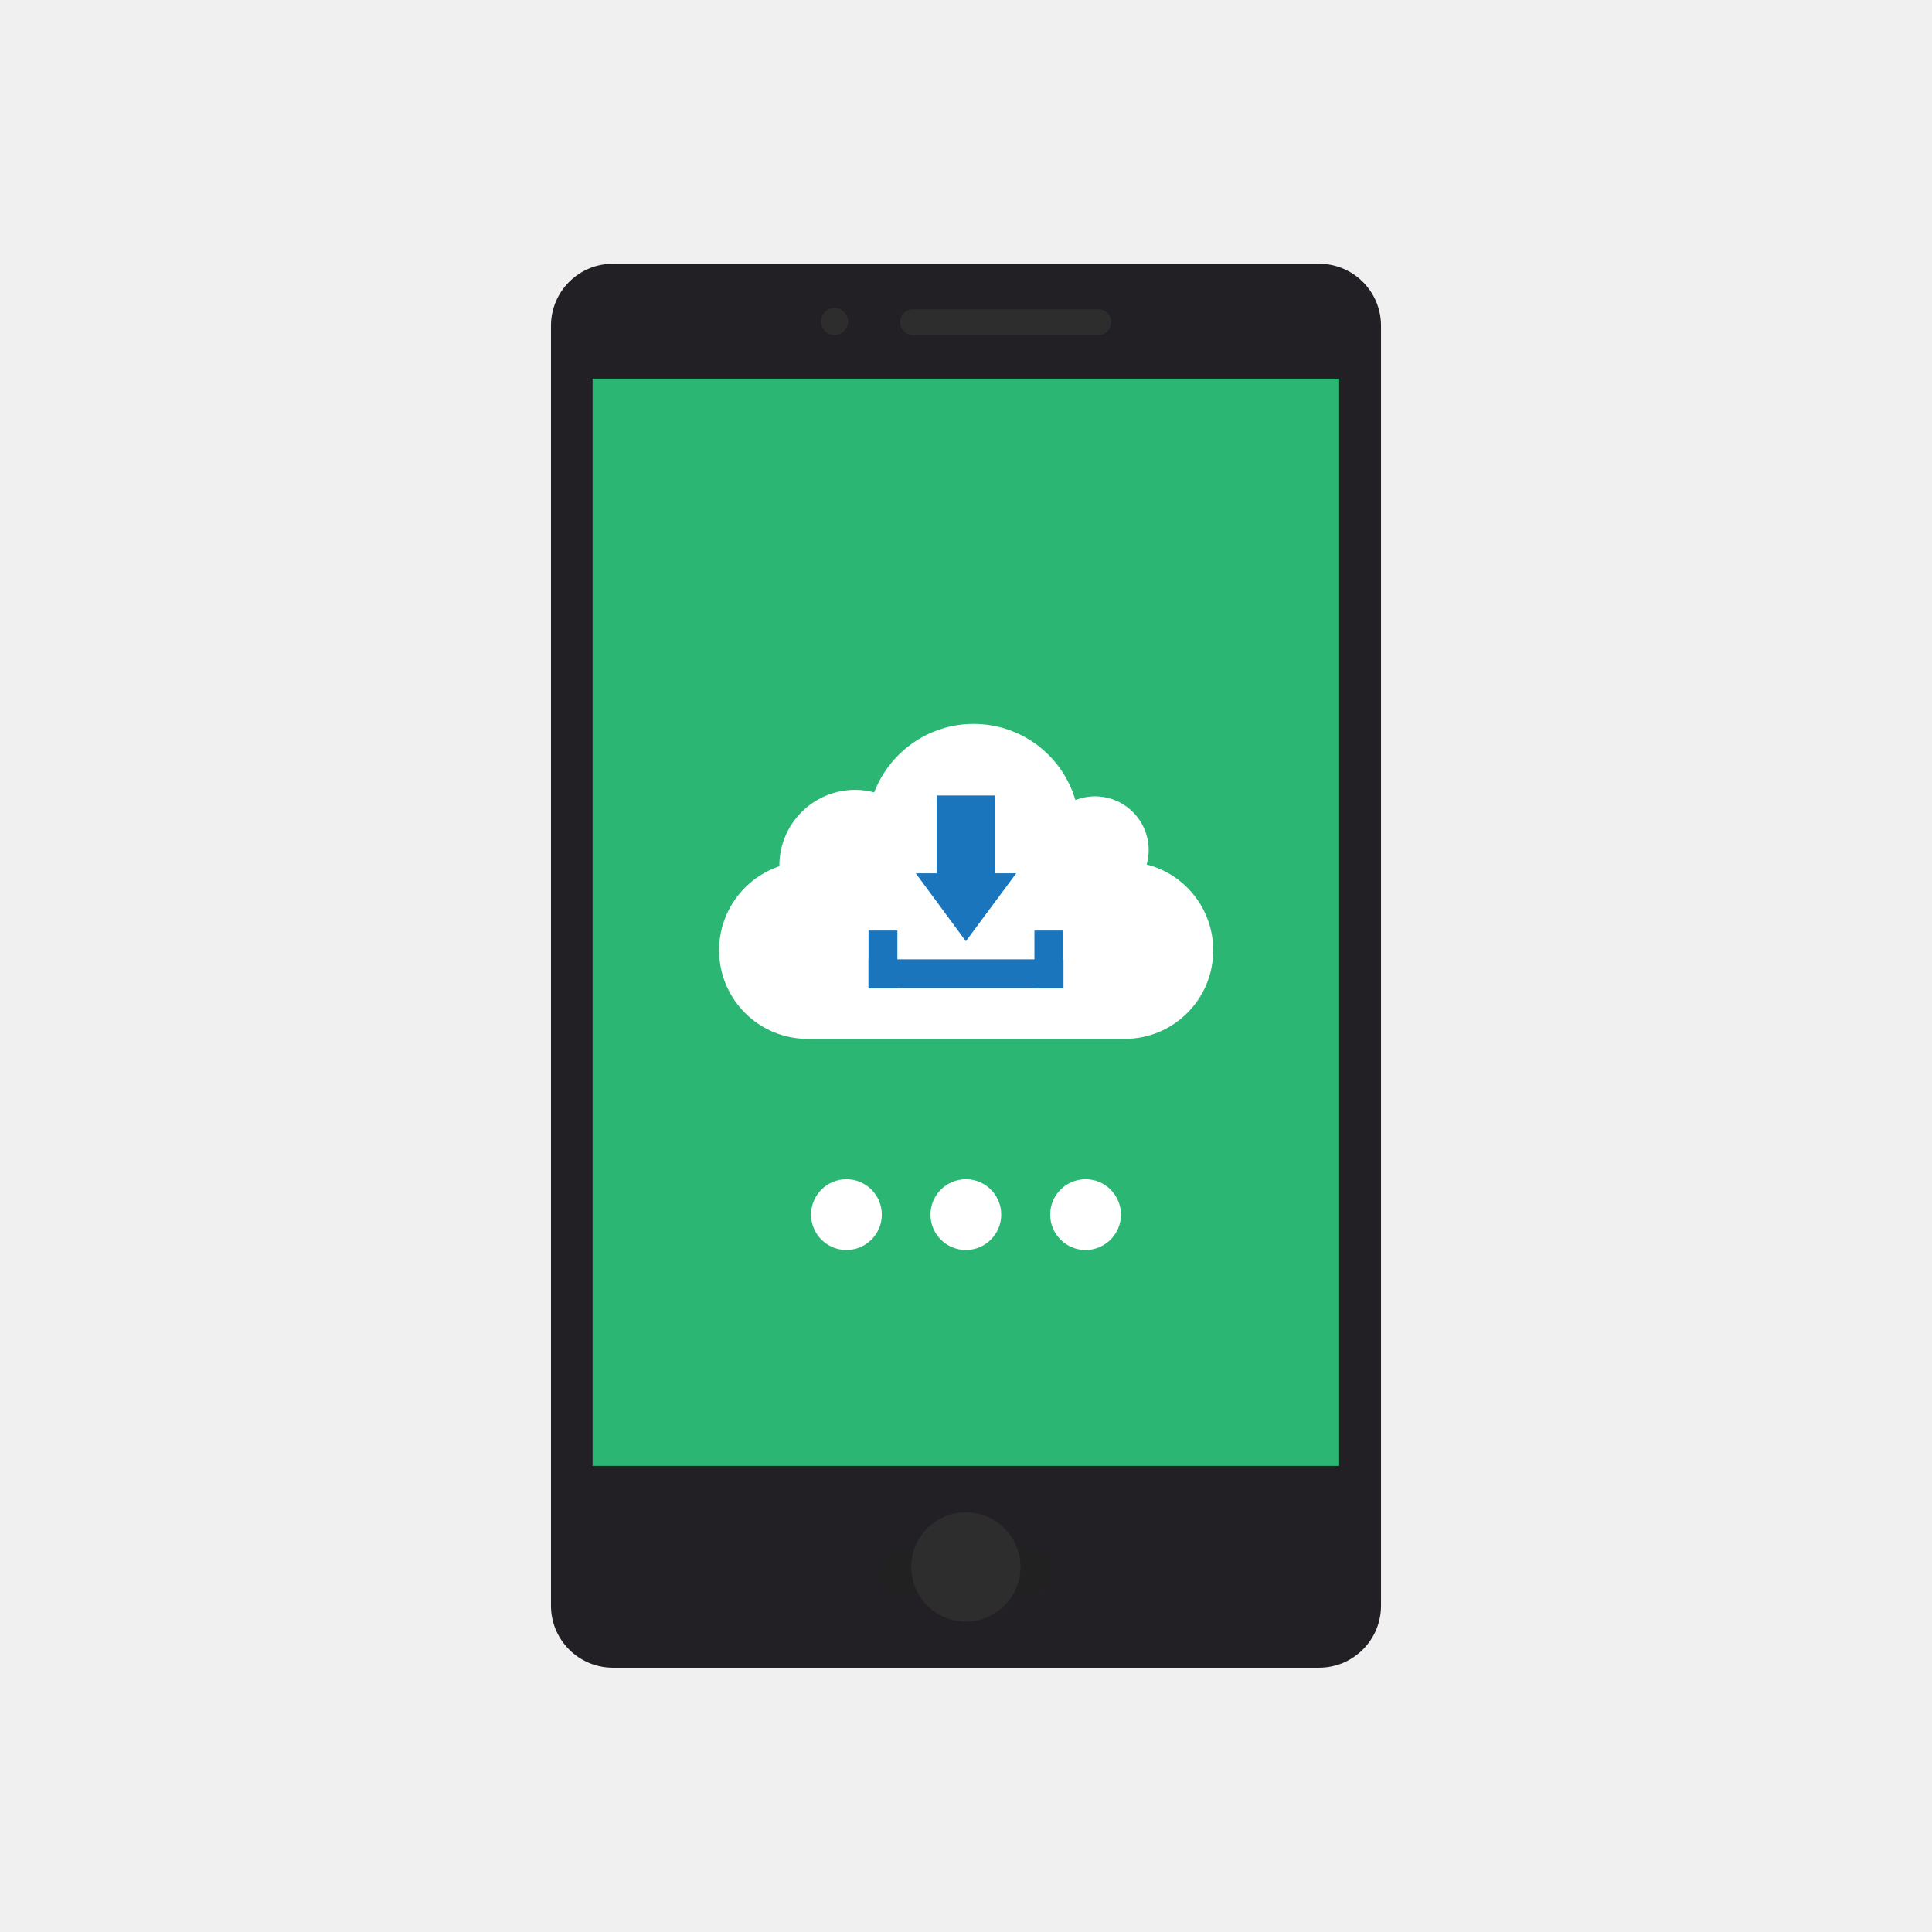
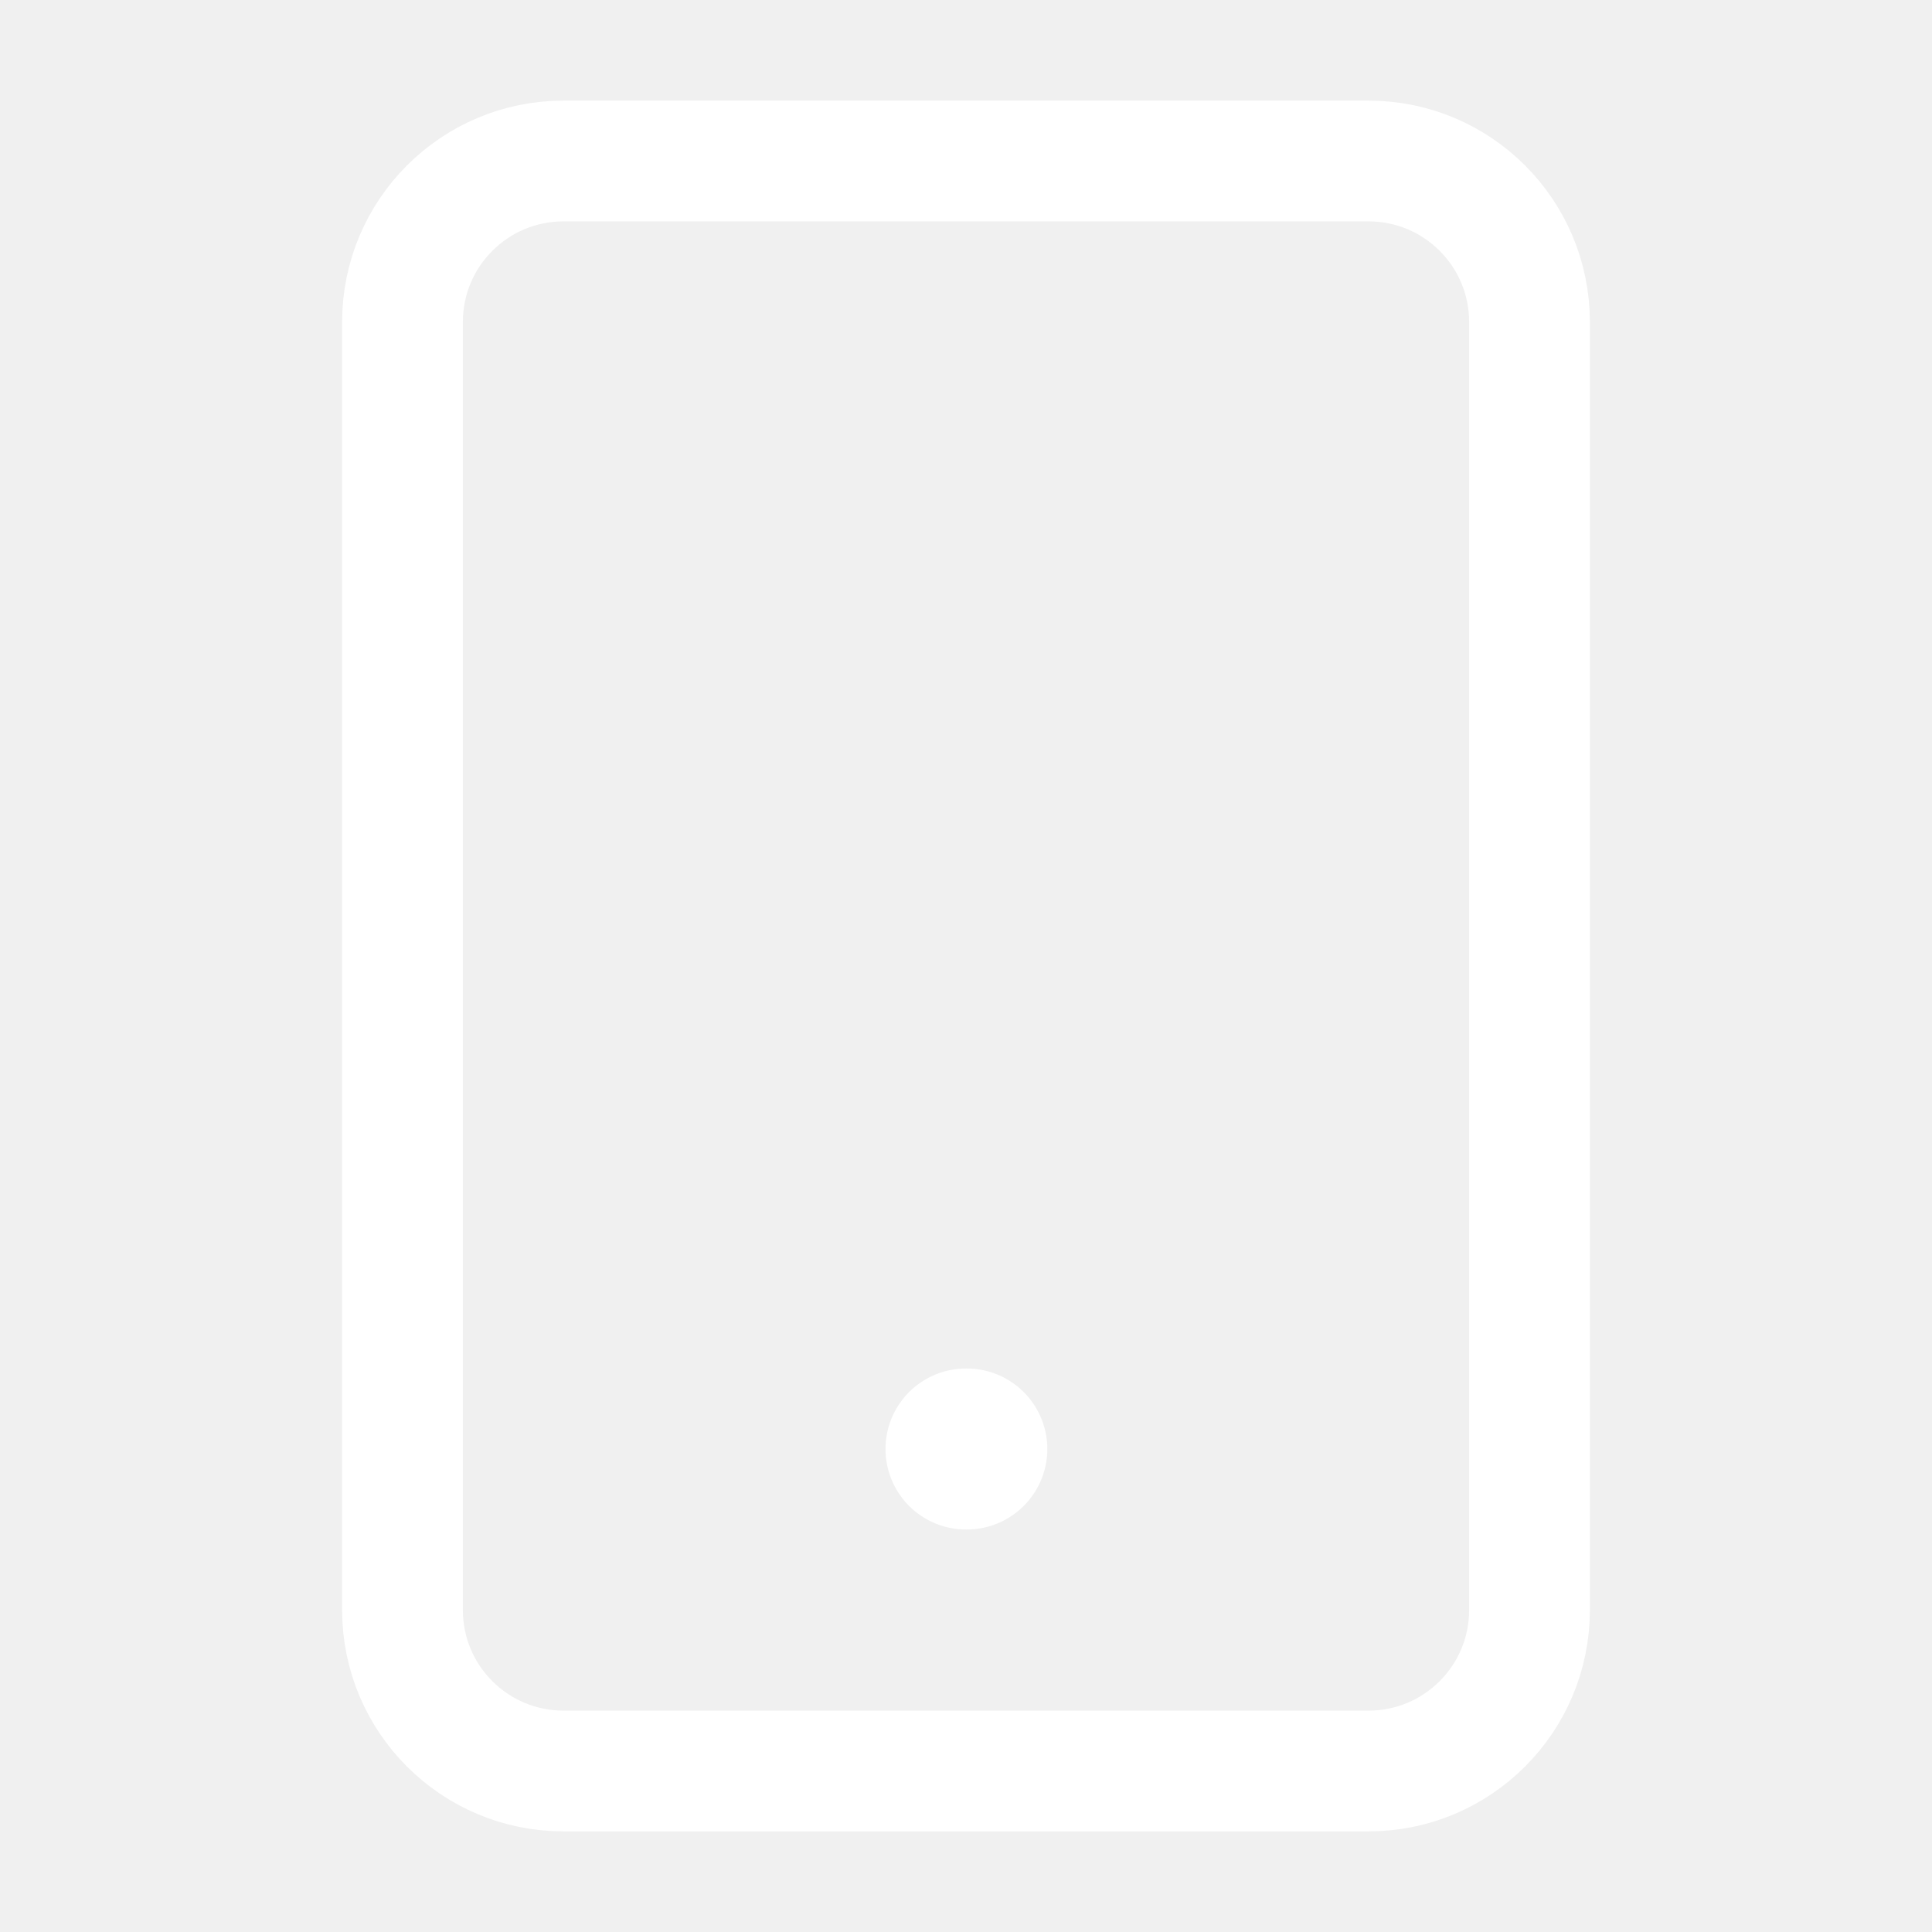
- <svg xmlns="http://www.w3.org/2000/svg" xml:space="preserve" width="6.827in" height="6.827in" style="shape-rendering:geometricPrecision; text-rendering:geometricPrecision; image-rendering:optimizeQuality; fill-rule:evenodd; clip-rule:evenodd" viewBox="0 0 6.827 6.827" version="1.1">
-   <defs>
-     <style type="text/css">
-    
-     .fil6 {fill:none}
-     .fil5 {fill:#1B75BC}
-     .fil1 {fill:#212121}
-     .fil0 {fill:#222025}
-     .fil2 {fill:#2BB673}
-     .fil4 {fill:#2D2D2D}
-     .fil3 {fill:white}
-    
-   </style>
-   </defs>
-   <g id="Layer_x0020_1">
-     <g id="_562409424">
-       <g id="Guides">
-    </g>
-       <g id="Layer_2">
-    </g>
-       <g id="Layer_3">
-    </g>
-       <g id="Layer_4">
-    </g>
-       <g id="Layer_5">
-    </g>
-       <g id="Layer_6">
-    </g>
-       <g id="Layer_7">
-    </g>
-       <g id="Layer_8">
-    </g>
-       <g id="Layer_9">
-    </g>
-       <g id="Layer_10">
-    </g>
-       <g id="Layer_11">
-    </g>
-       <g id="Layer_12">
-    </g>
-       <g id="Layer_13">
-    </g>
-       <g id="Layer_14">
-    </g>
-       <g id="Layer_15">
-    </g>
-       <g id="Layer_16">
-    </g>
-       <g id="Layer_17">
-    </g>
-       <g id="Layer_18">
-    </g>
-       <g id="Layer_19">
-    </g>
-       <g id="Layer_20">
-    </g>
-       <g id="Layer_21">
-    </g>
-       <g id="Layer_22">
-    </g>
-       <g id="Layer_23">
-    </g>
-       <g id="Layer_24">
-         <g>
-           <g>
-             <g>
-               <path id="_543110264" class="fil0" d="M4.661 5.893l-2.495 0c-0.121,0 -0.219,-0.098 -0.219,-0.219l0 -4.523c0,-0.121 0.098,-0.219 0.219,-0.219l2.495 -3.93701e-006c0.121,0 0.219,0.098 0.219,0.219l3.93701e-006 4.523c0,0.121 -0.098,0.219 -0.219,0.219z" />
-             </g>
-           </g>
-           <g>
-             <g>
-               <path id="_560409664" class="fil1" d="M3.641 5.633l-0.456 0c-0.044,0 -0.08,-0.036 -0.08,-0.08 0,-0.044 0.036,-0.08 0.08,-0.08l0.456 0c0.044,0 0.08,0.036 0.08,0.08 0,0.044 -0.036,0.08 -0.08,0.08z" />
-             </g>
-           </g>
-           <g>
-             <g>
-               <rect id="_562408824" class="fil2" x="2.094" y="1.338" width="2.638" height="3.842" />
-             </g>
-           </g>
-           <g>
-             <g>
-               <path id="_562415256" class="fil3" d="M4.052 3.055c0.004,-0.016 0.007,-0.033 0.007,-0.051 0,-0.105 -0.085,-0.19 -0.19,-0.19 -0.024,0 -0.048,0.005 -0.069,0.013 -0.046,-0.156 -0.189,-0.269 -0.36,-0.269 -0.16,0 -0.297,0.101 -0.351,0.242 -0.022,-0.006 -0.044,-0.009 -0.067,-0.009 -0.148,0 -0.268,0.12 -0.268,0.268 0,0.001 3.14961e-005,0.001 6.69291e-005,0.002 -0.124,0.042 -0.213,0.159 -0.213,0.297 0,0.173 0.14,0.313 0.313,0.313l1.12 0c0.173,0 0.313,-0.14 0.313,-0.313 0,-0.146 -0.1,-0.269 -0.235,-0.303z" />
-             </g>
-           </g>
-           <g>
-             <g>
-               <circle id="_562414488" class="fil4" cx="3.413" cy="5.537" r="0.193" />
-             </g>
-           </g>
-           <g>
-             <g>
-               <g>
-                 <circle id="_562415040" class="fil4" cx="2.949" cy="1.136" r="0.048" />
-               </g>
-             </g>
-             <g>
-               <g>
-                 <path id="_562413648" class="fil4" d="M3.882 1.184l-0.657 0c-0.024,0 -0.044,-0.02 -0.044,-0.044l0 -0.003c0,-0.024 0.02,-0.044 0.044,-0.044l0.657 0c0.024,0 0.044,0.02 0.044,0.044l0 0.003c3.14961e-005,0.024 -0.02,0.044 -0.044,0.044z" />
-               </g>
-             </g>
-           </g>
-           <g>
-             <g>
-               <g>
-                 <circle id="_562414248" class="fil3" cx="2.991" cy="4.292" r="0.125" />
-               </g>
-             </g>
-             <g>
-               <g>
-                 <circle id="_562413048" class="fil3" cx="3.413" cy="4.292" r="0.125" />
-               </g>
-             </g>
-             <g>
-               <g>
-                 <circle id="_562413312" class="fil3" cx="3.836" cy="4.292" r="0.125" />
-               </g>
-             </g>
-           </g>
-           <g>
-             <g>
-               <g>
-                 <g>
-                   <rect id="_562412088" class="fil5" x="3.31" y="2.811" width="0.207" height="0.351" />
-                 </g>
-               </g>
-               <g>
-                 <g>
-                   <polygon id="_562412640" class="fil5" points="3.413,3.326 3.591,3.086 3.236,3.086 " />
-                 </g>
-               </g>
-             </g>
-             <g>
-               <g>
-                 <g>
-                   <rect id="_562411776" class="fil5" x="3.069" y="3.39" width="0.689" height="0.102" />
-                 </g>
-               </g>
-               <g>
-                 <g>
-                   <rect id="_562411728" class="fil5" transform="matrix(6.12323E-017 -1 1 6.12323E-017 3.06903 3.49222)" width="0.204" height="0.102" />
-                 </g>
-               </g>
-               <g>
-                 <g>
-                   <rect id="_562410792" class="fil5" transform="matrix(6.12323E-017 -1 1 6.12323E-017 3.65526 3.49221)" width="0.204" height="0.102" />
-                 </g>
-               </g>
-             </g>
-           </g>
-         </g>
-       </g>
-       <g id="Layer_25">
-    </g>
-       <g id="Layer_26">
-    </g>
-     </g>
-   </g>
-   <rect class="fil6" width="6.827" height="6.827" />
+ <svg xmlns="http://www.w3.org/2000/svg" width="24" height="24" viewBox="0 0 24 24" fill="none">
+   <path d="M17 2H7C5.895 2 5 2.895 5 4V20C5 21.105 5.895 22 7 22H17C18.105 22 19 21.105 19 20V4C19 2.895 18.105 2 17 2Z" stroke="white" stroke-width="1.5" stroke-linecap="round" stroke-linejoin="round" />
+   <path d="M12 18H12.01" stroke="white" stroke-width="2" stroke-linecap="round" stroke-linejoin="round" />
</svg>
